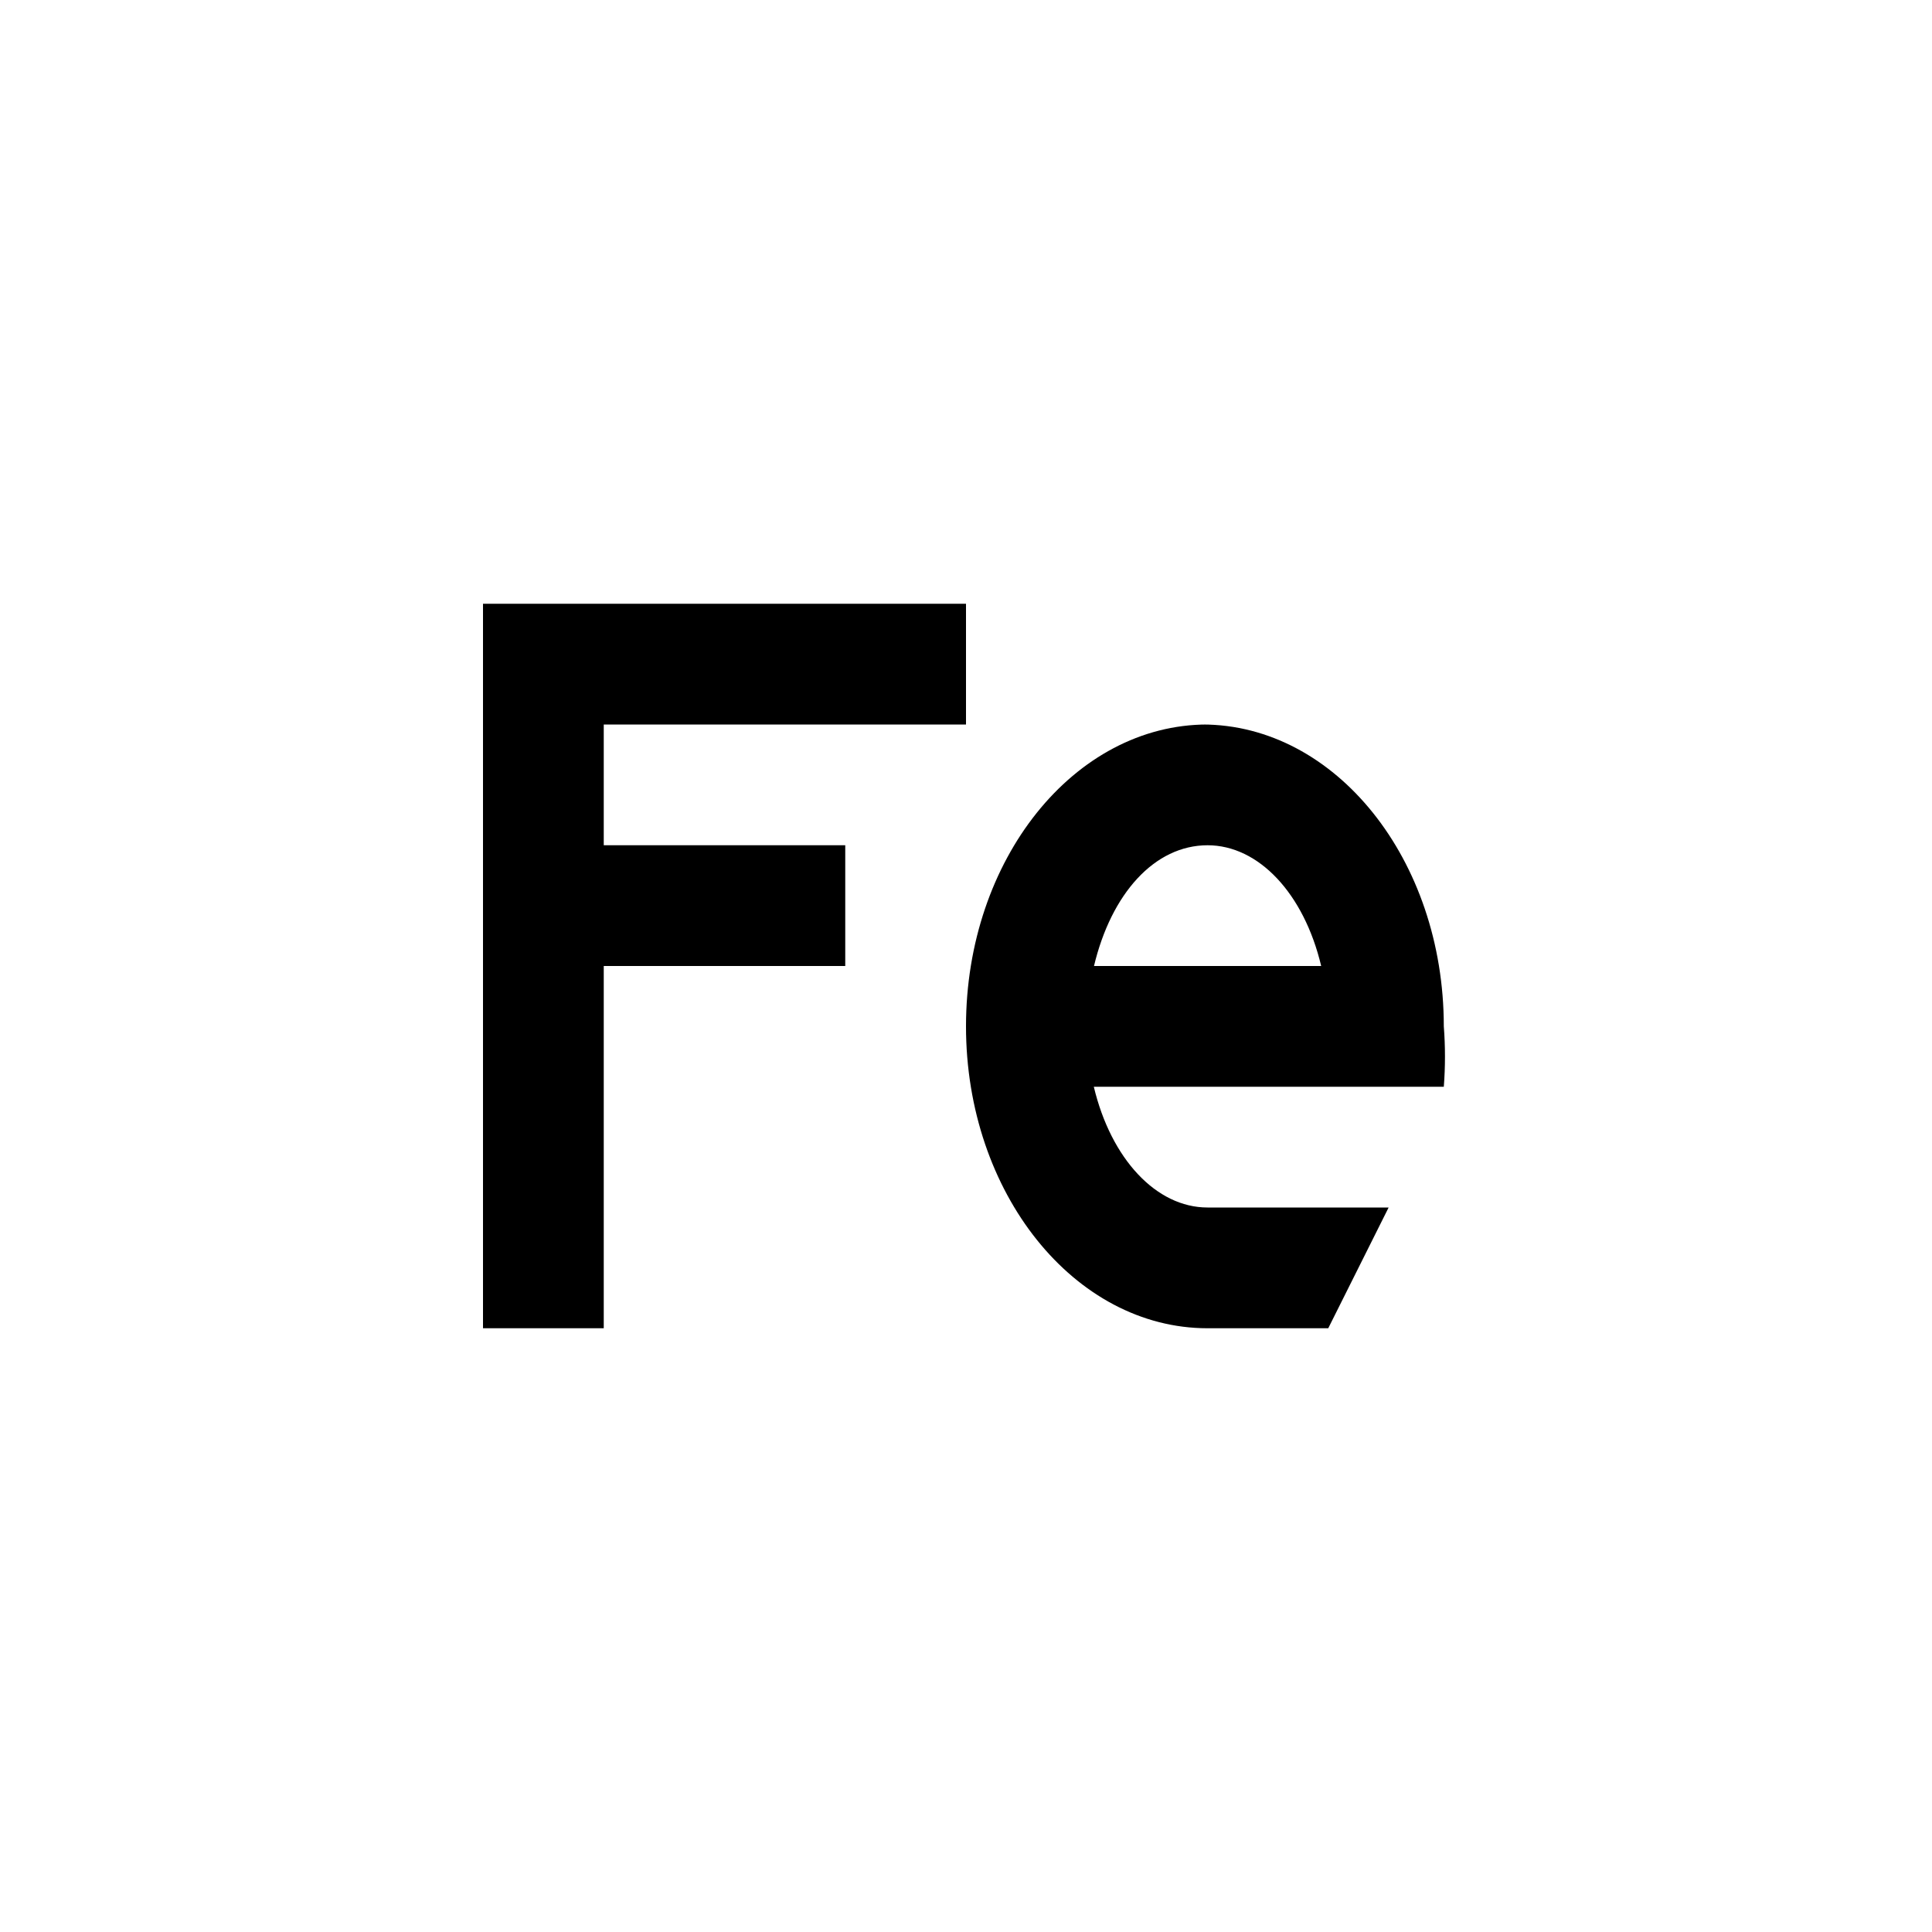
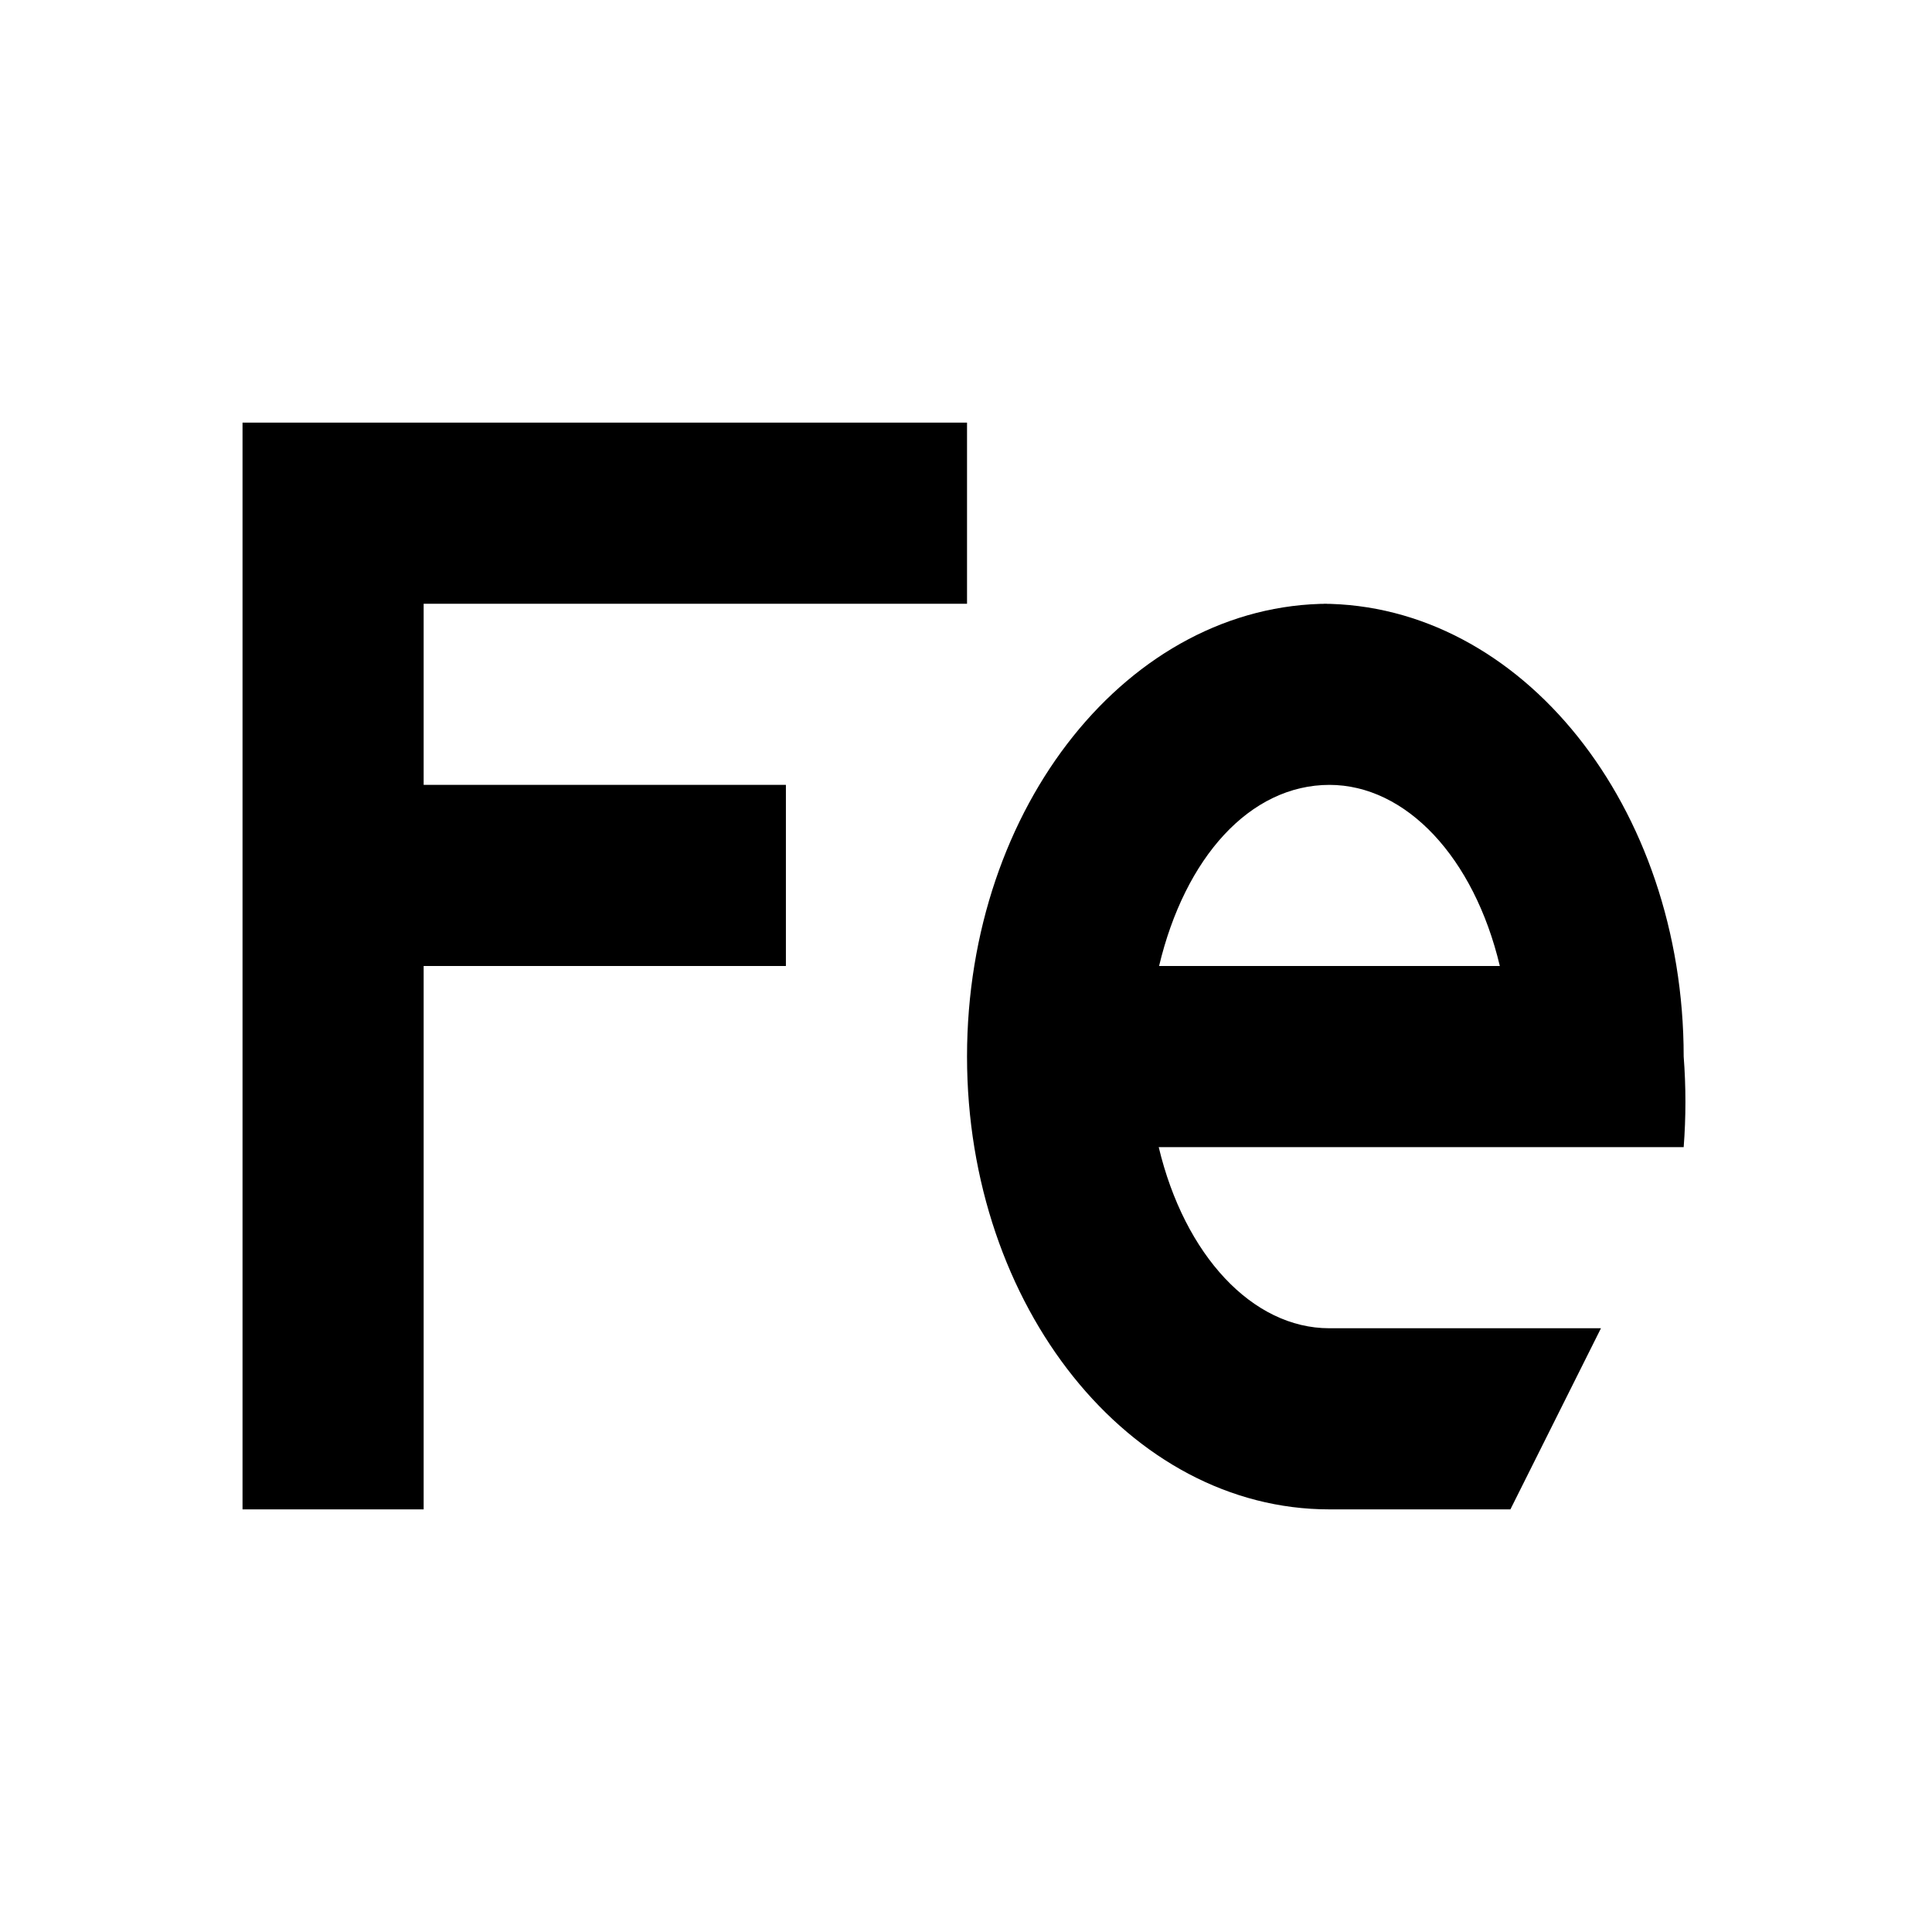
- <svg xmlns="http://www.w3.org/2000/svg" width="32" height="32">
-   <path d="M8 22V10h8v2h-6v2h4v2h-4v6Zm12-10c-2.207 0-4 2.234-4 5 0 2.762 1.797 5 4 5h2l1-2h-3c-.848 0-1.598-.805-1.883-2h5.797a6.51 6.51 0 0 0 0-1c0-2.762-1.793-5-4-5Zm0 2c.848 0 1.598.8 1.883 2H18.12c.285-1.195 1-2 1.883-2Zm0 0" style="stroke:none;fill-rule:nonzero;fill:#000;fill-opacity:1" />
+ <svg xmlns="http://www.w3.org/2000/svg" width="32" height="32" version="1.1" id="svg3040">
+   <defs id="defs3044" />
+   <path d="M 4.017,25 V 7 H 16.017 v 3 H 7.017 v 3 h 6 v 3 H 7.017 v 9 z M 22.017,10 c -3.311,0 -6,3.351 -6,7.5 0,4.143 2.696,7.5 6,7.5 h 3 l 1.5,-3 h -4.5 c -1.272,0 -2.397,-1.208 -2.825,-3 h 8.695 a 9.765,9.765 0 0 0 0,-1.5 c 0,-4.143 -2.689,-7.5 -6,-7.5 z m 0,3 c 1.272,0 2.397,1.2 2.825,3 h -5.644 c 0.427,-1.792 1.5,-3 2.825,-3 z m 0,0" style="fill:#000000;fill-opacity:1;fill-rule:nonzero;stroke:none;stroke-width:1.5" id="path3038" />
</svg>
